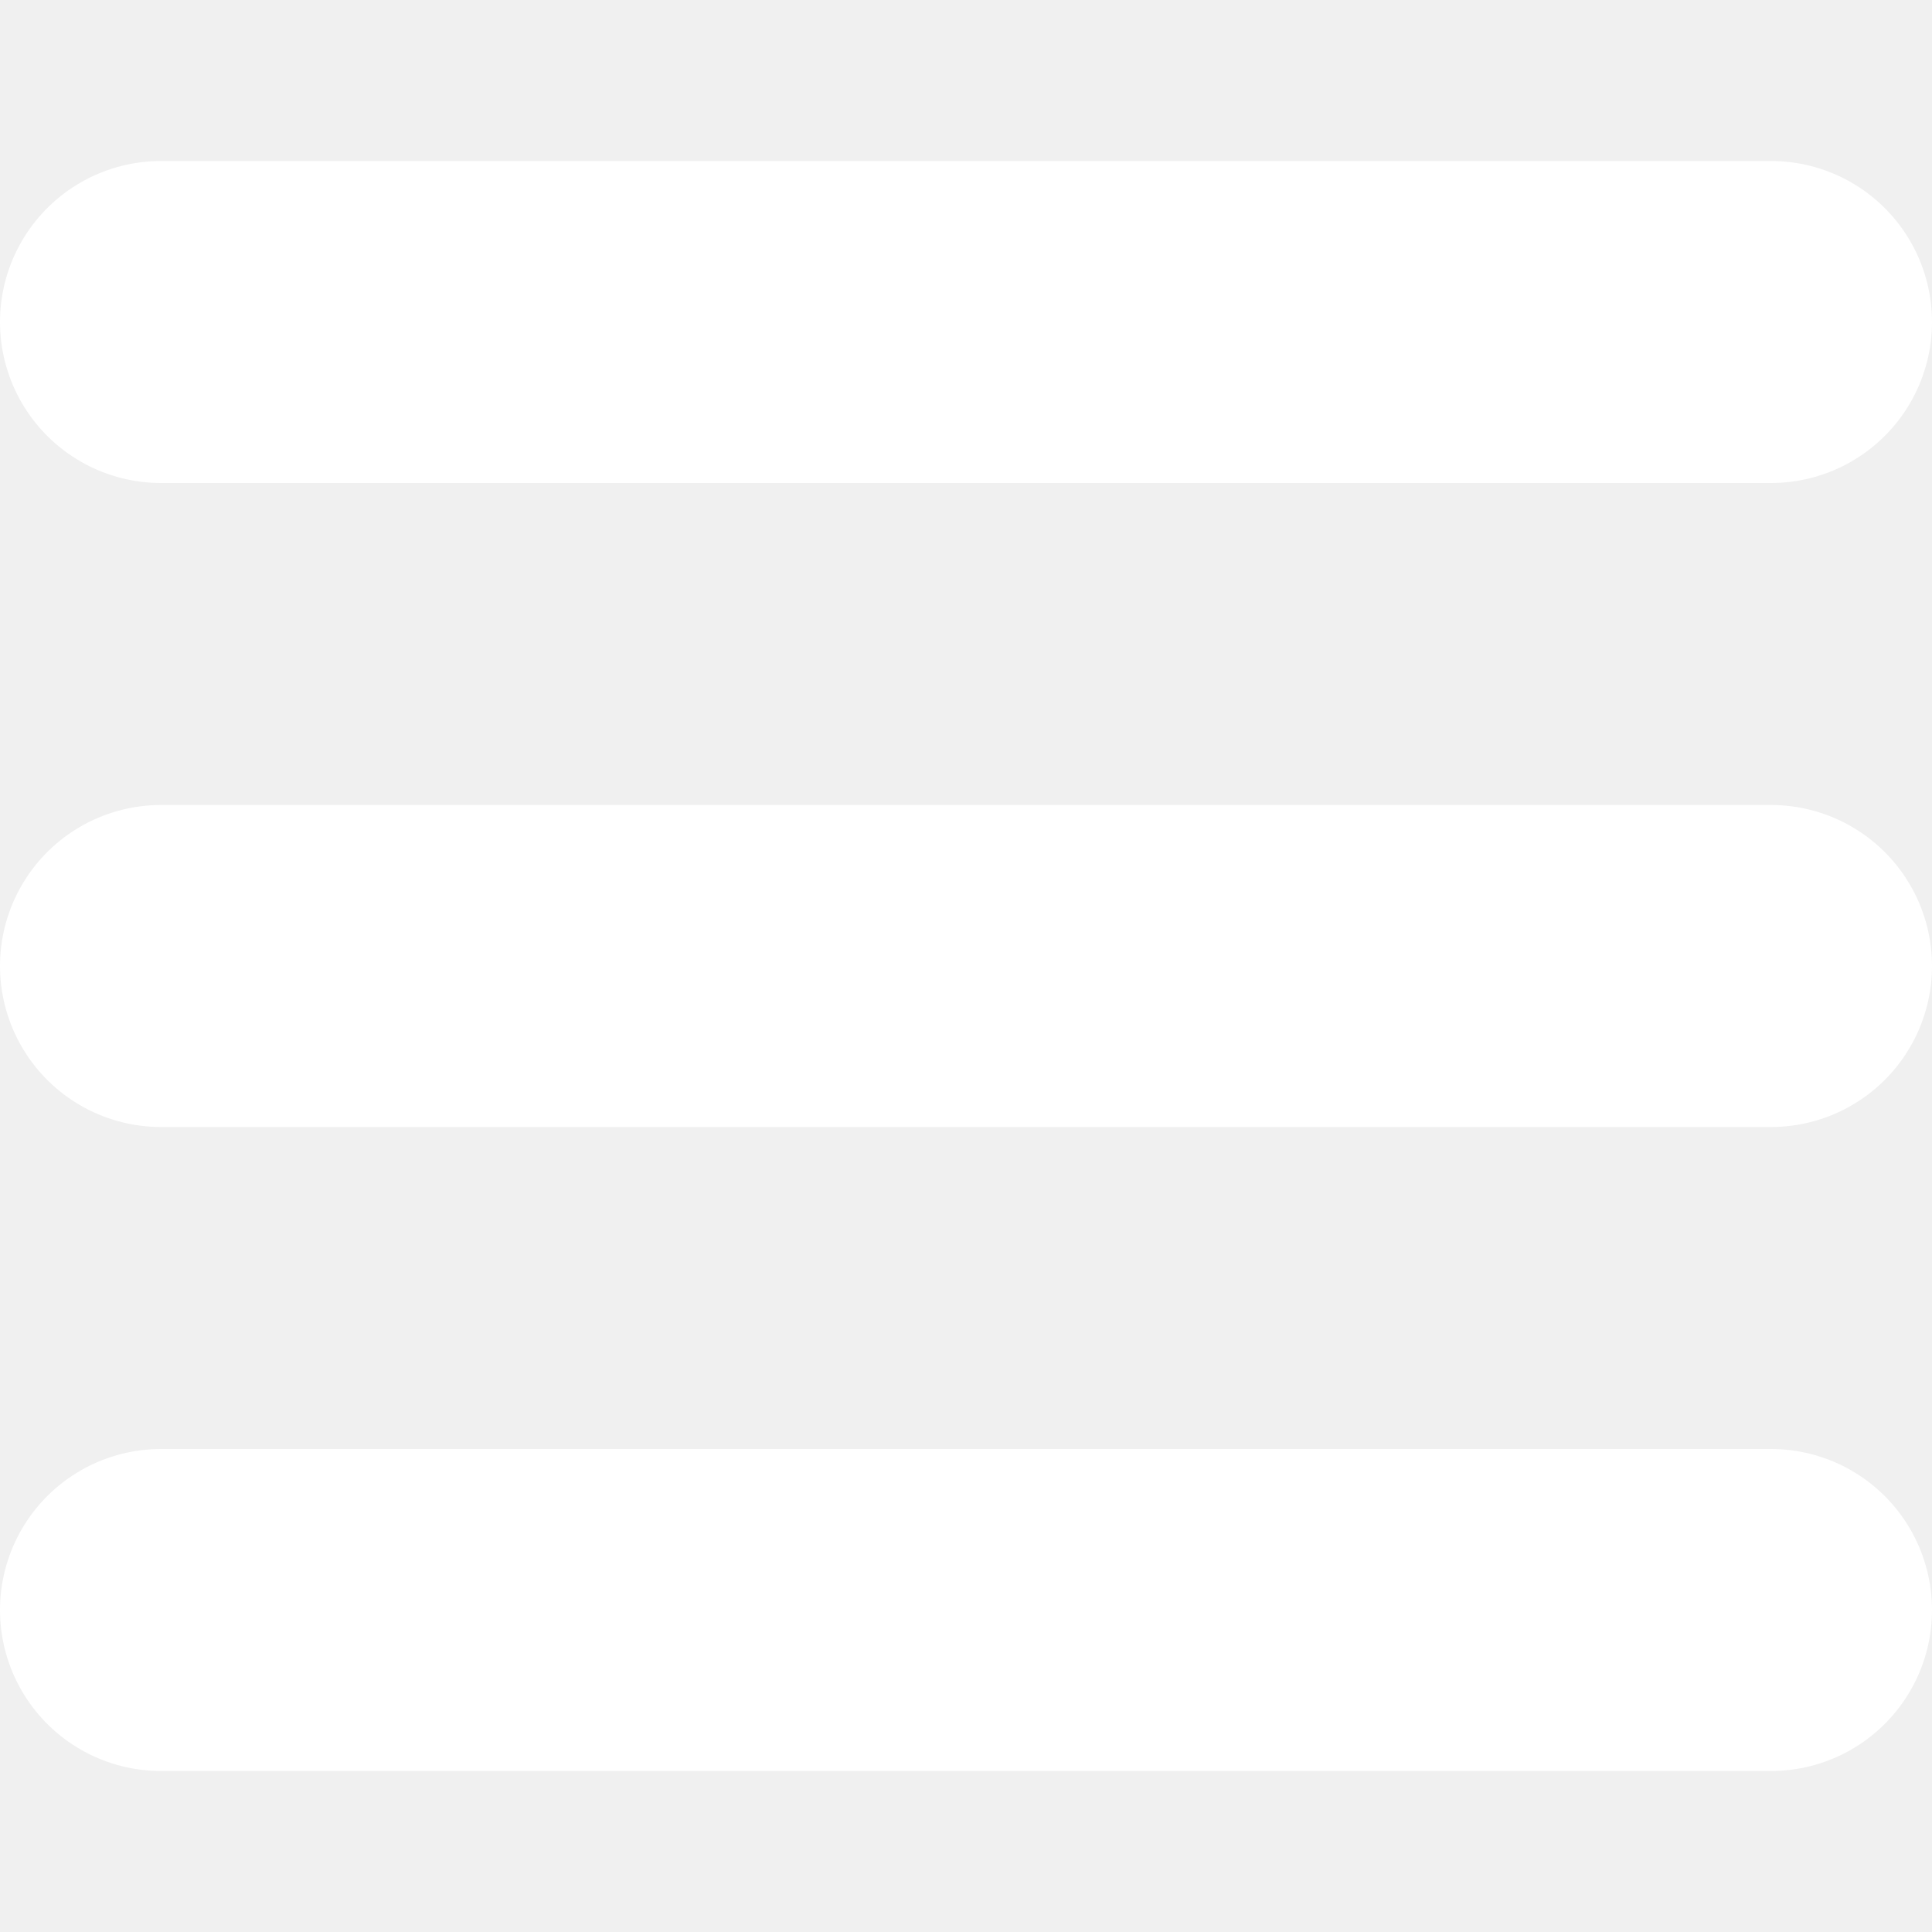
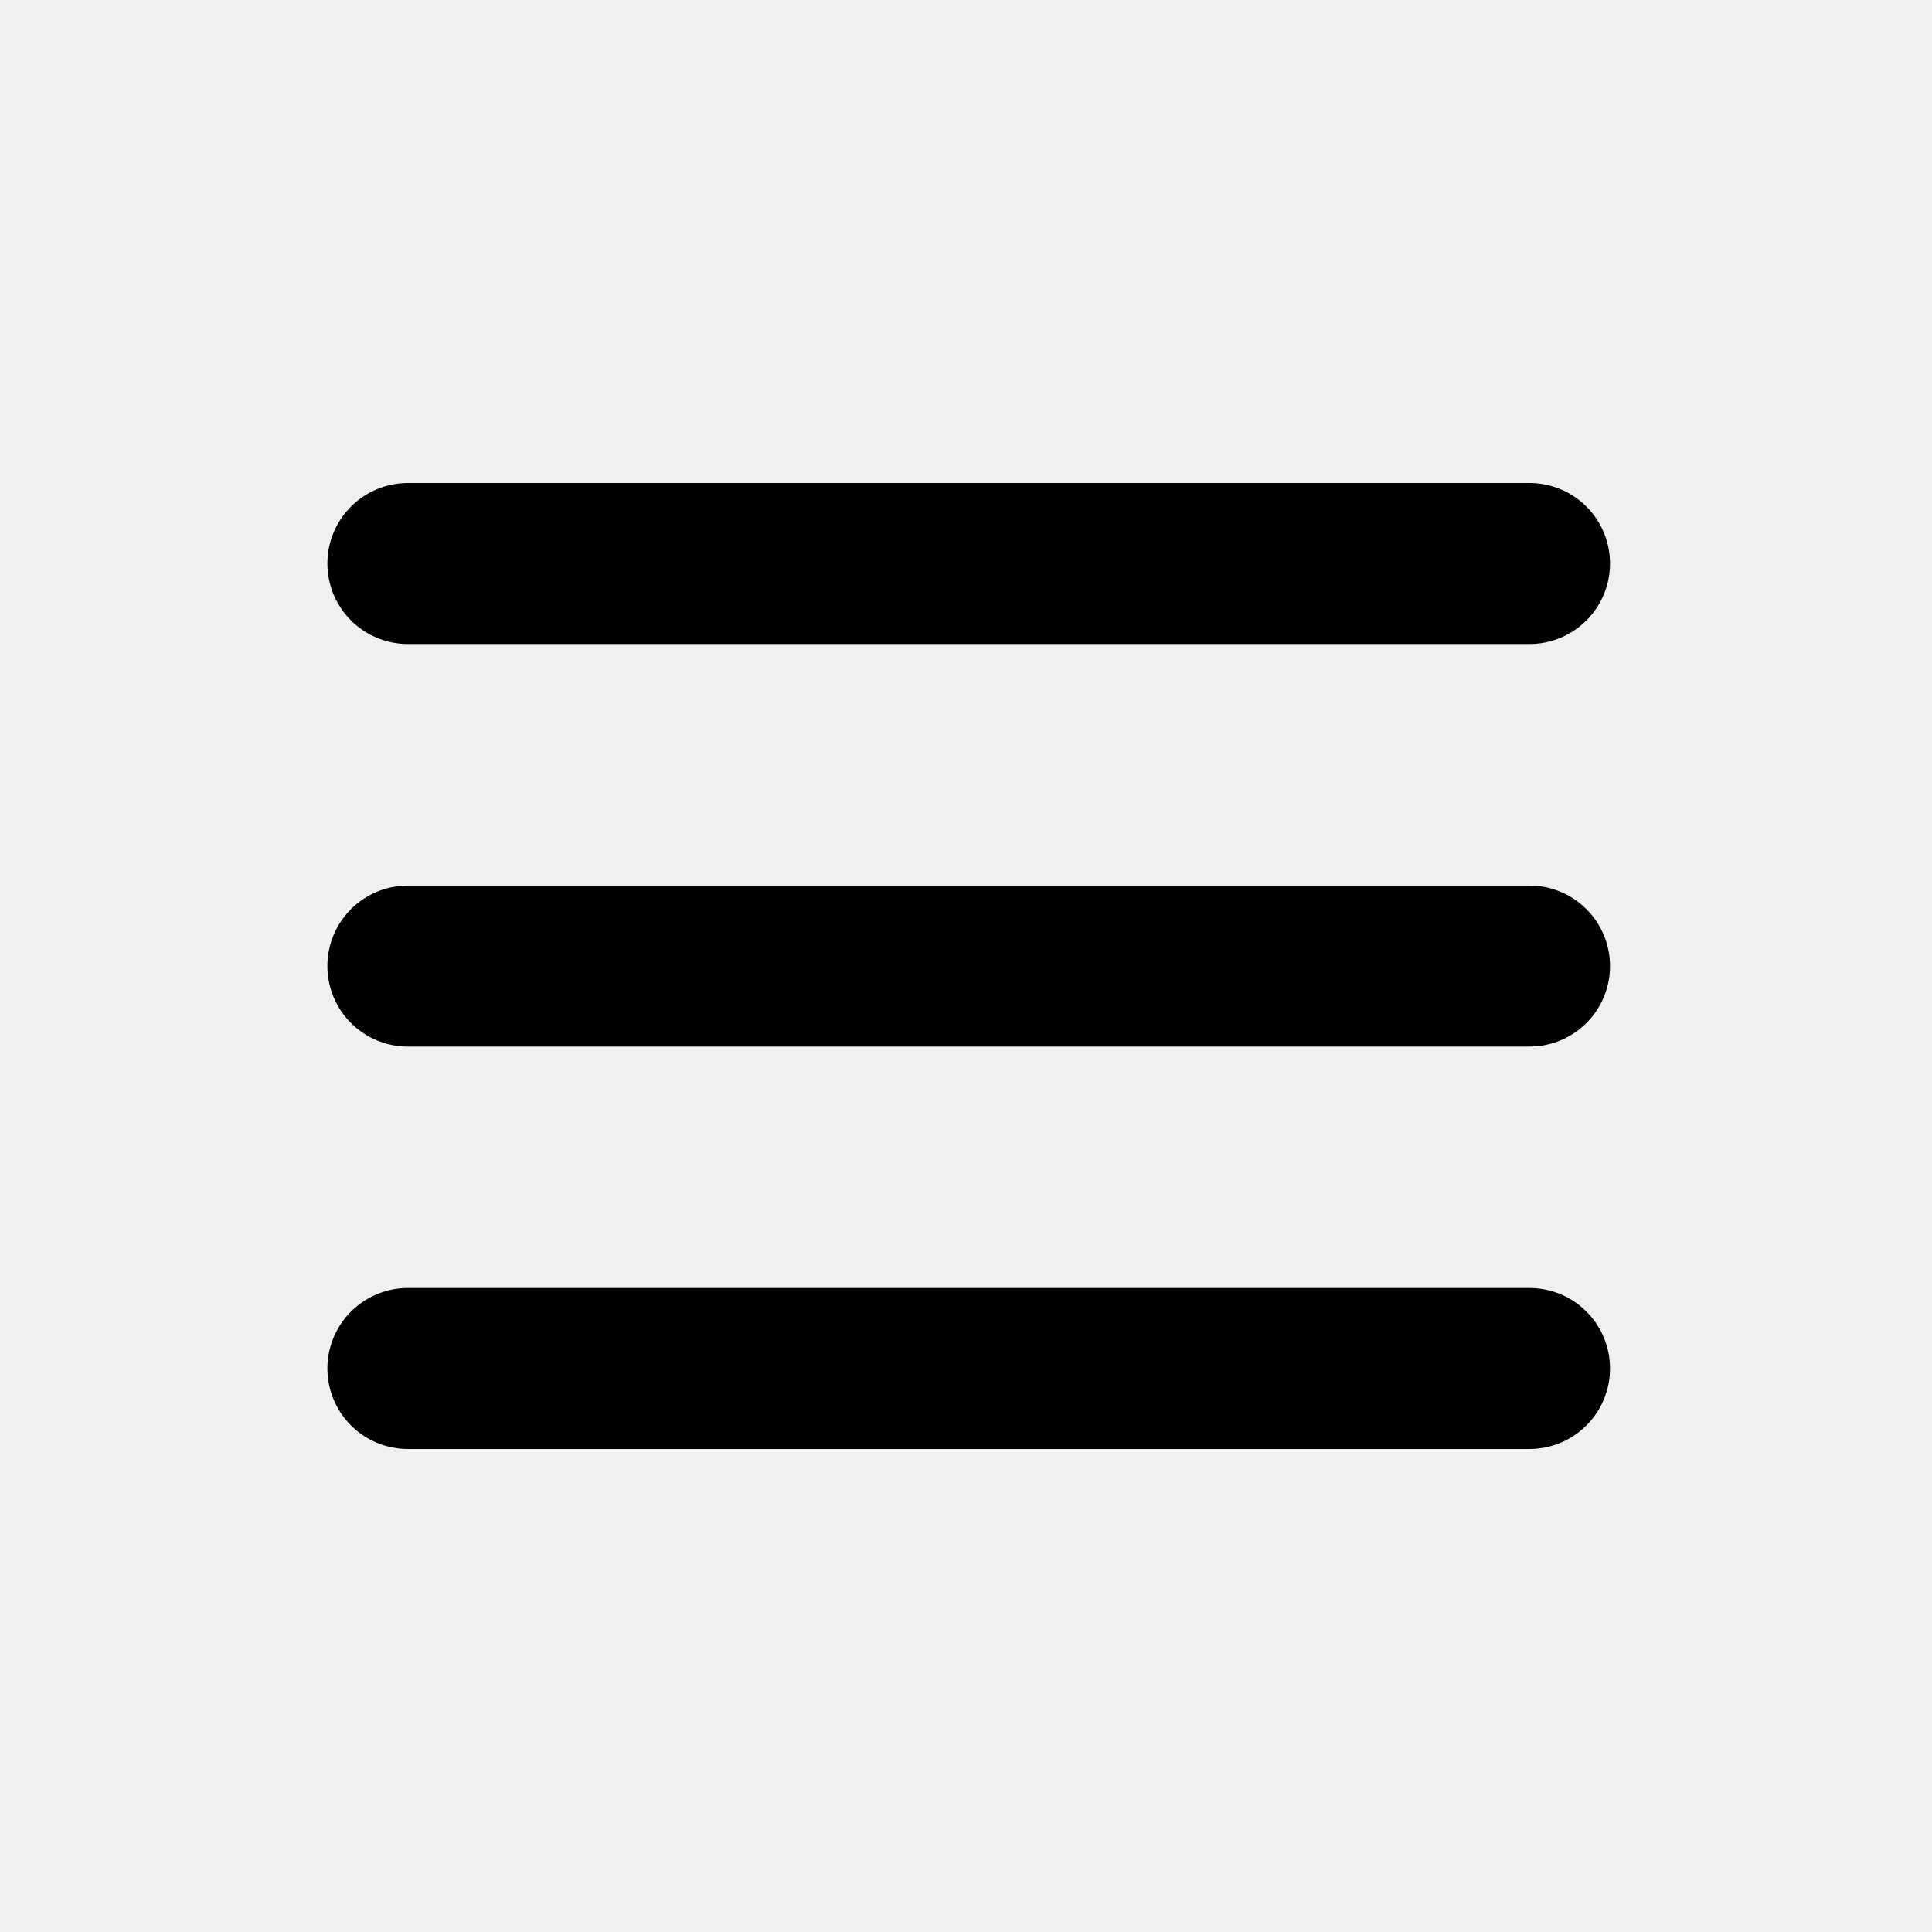
- <svg xmlns="http://www.w3.org/2000/svg" width="100" height="100" viewBox="0 0 12 10" fill="none">
-   <path d="M1 1H11" stroke="white" stroke-width="2" stroke-linecap="round" />
-   <path d="M1 5H11" stroke="white" stroke-width="2" stroke-linecap="round" />
-   <path d="M1 9H11" stroke="white" stroke-width="2" stroke-linecap="round" />
+ <svg xmlns="http://www.w3.org/2000/svg" id="Icons" viewBox="0 0 240 240">
+   <defs>
+     <style>.cls-1{fill:none;stroke:#000;stroke-linecap:round;stroke-miterlimit:10;stroke-width:20px;}</style>
+   </defs>
+   <line class="cls-1" x1="50.67" y1="70" x2="190" y2="70" />
+   <line class="cls-1" x1="50.67" y1="120.01" x2="190" y2="120.01" />
+   <line class="cls-1" x1="50.67" y1="170" x2="190" y2="170" />
</svg>
